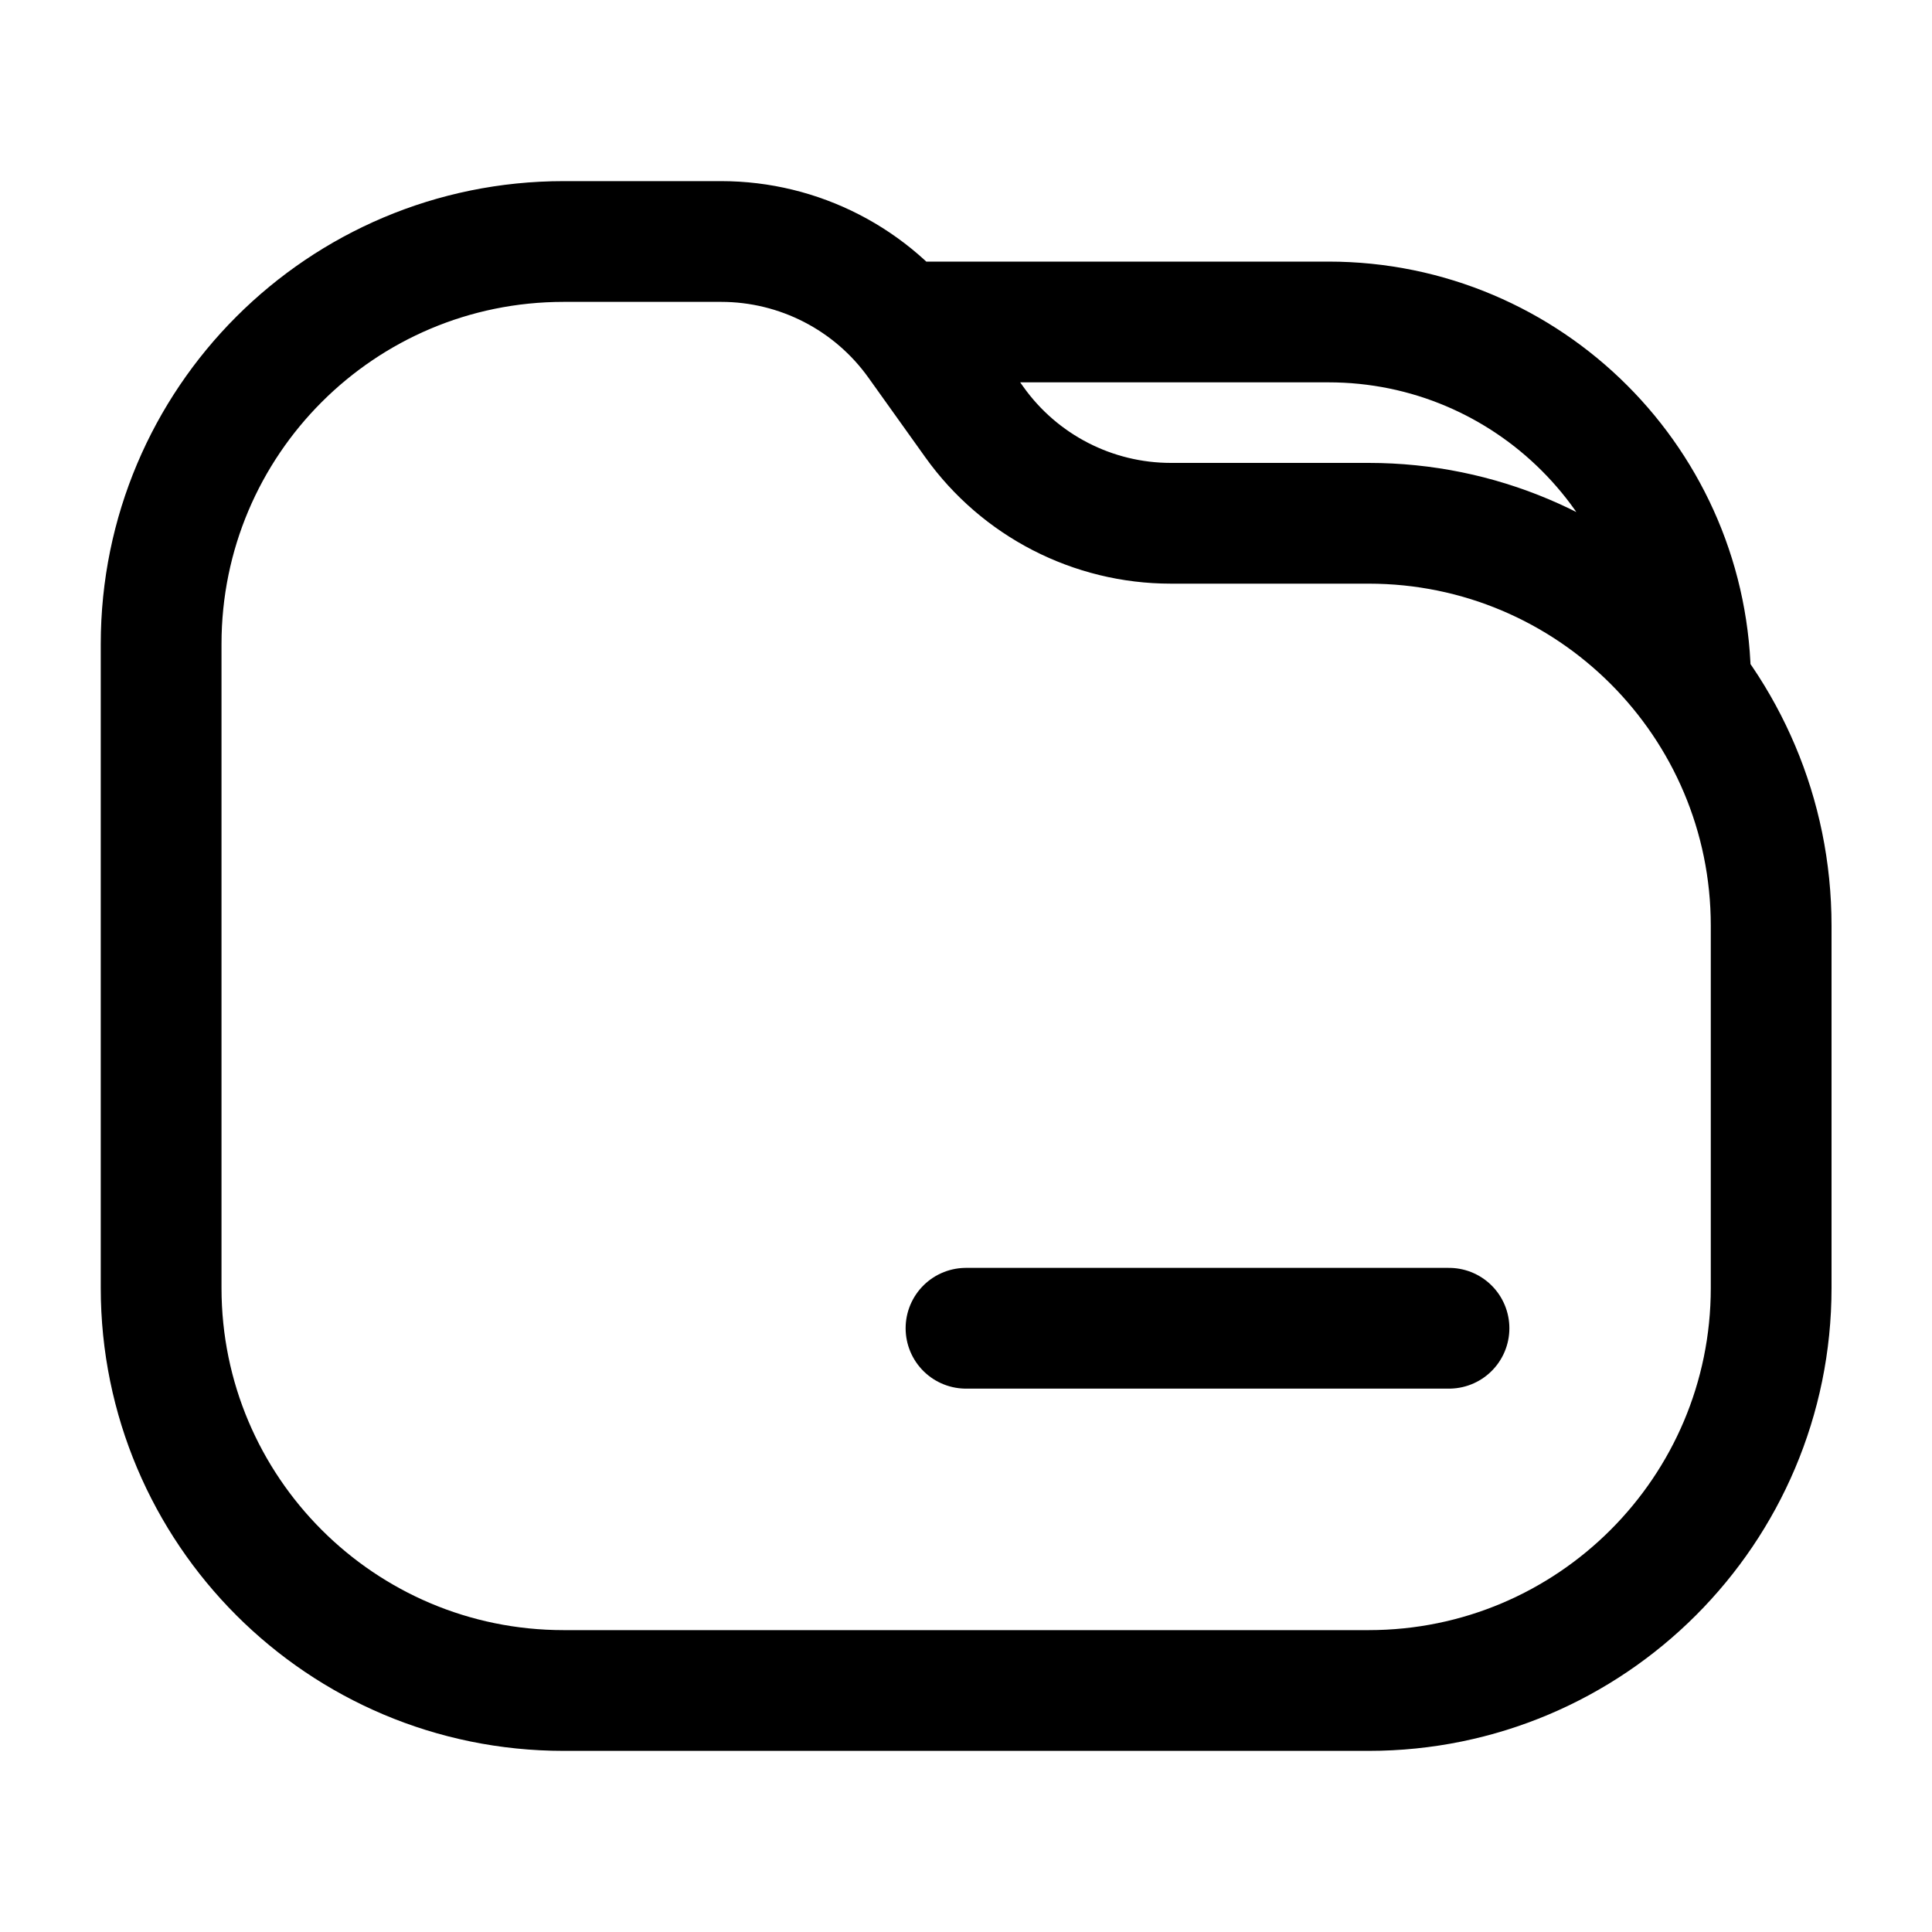
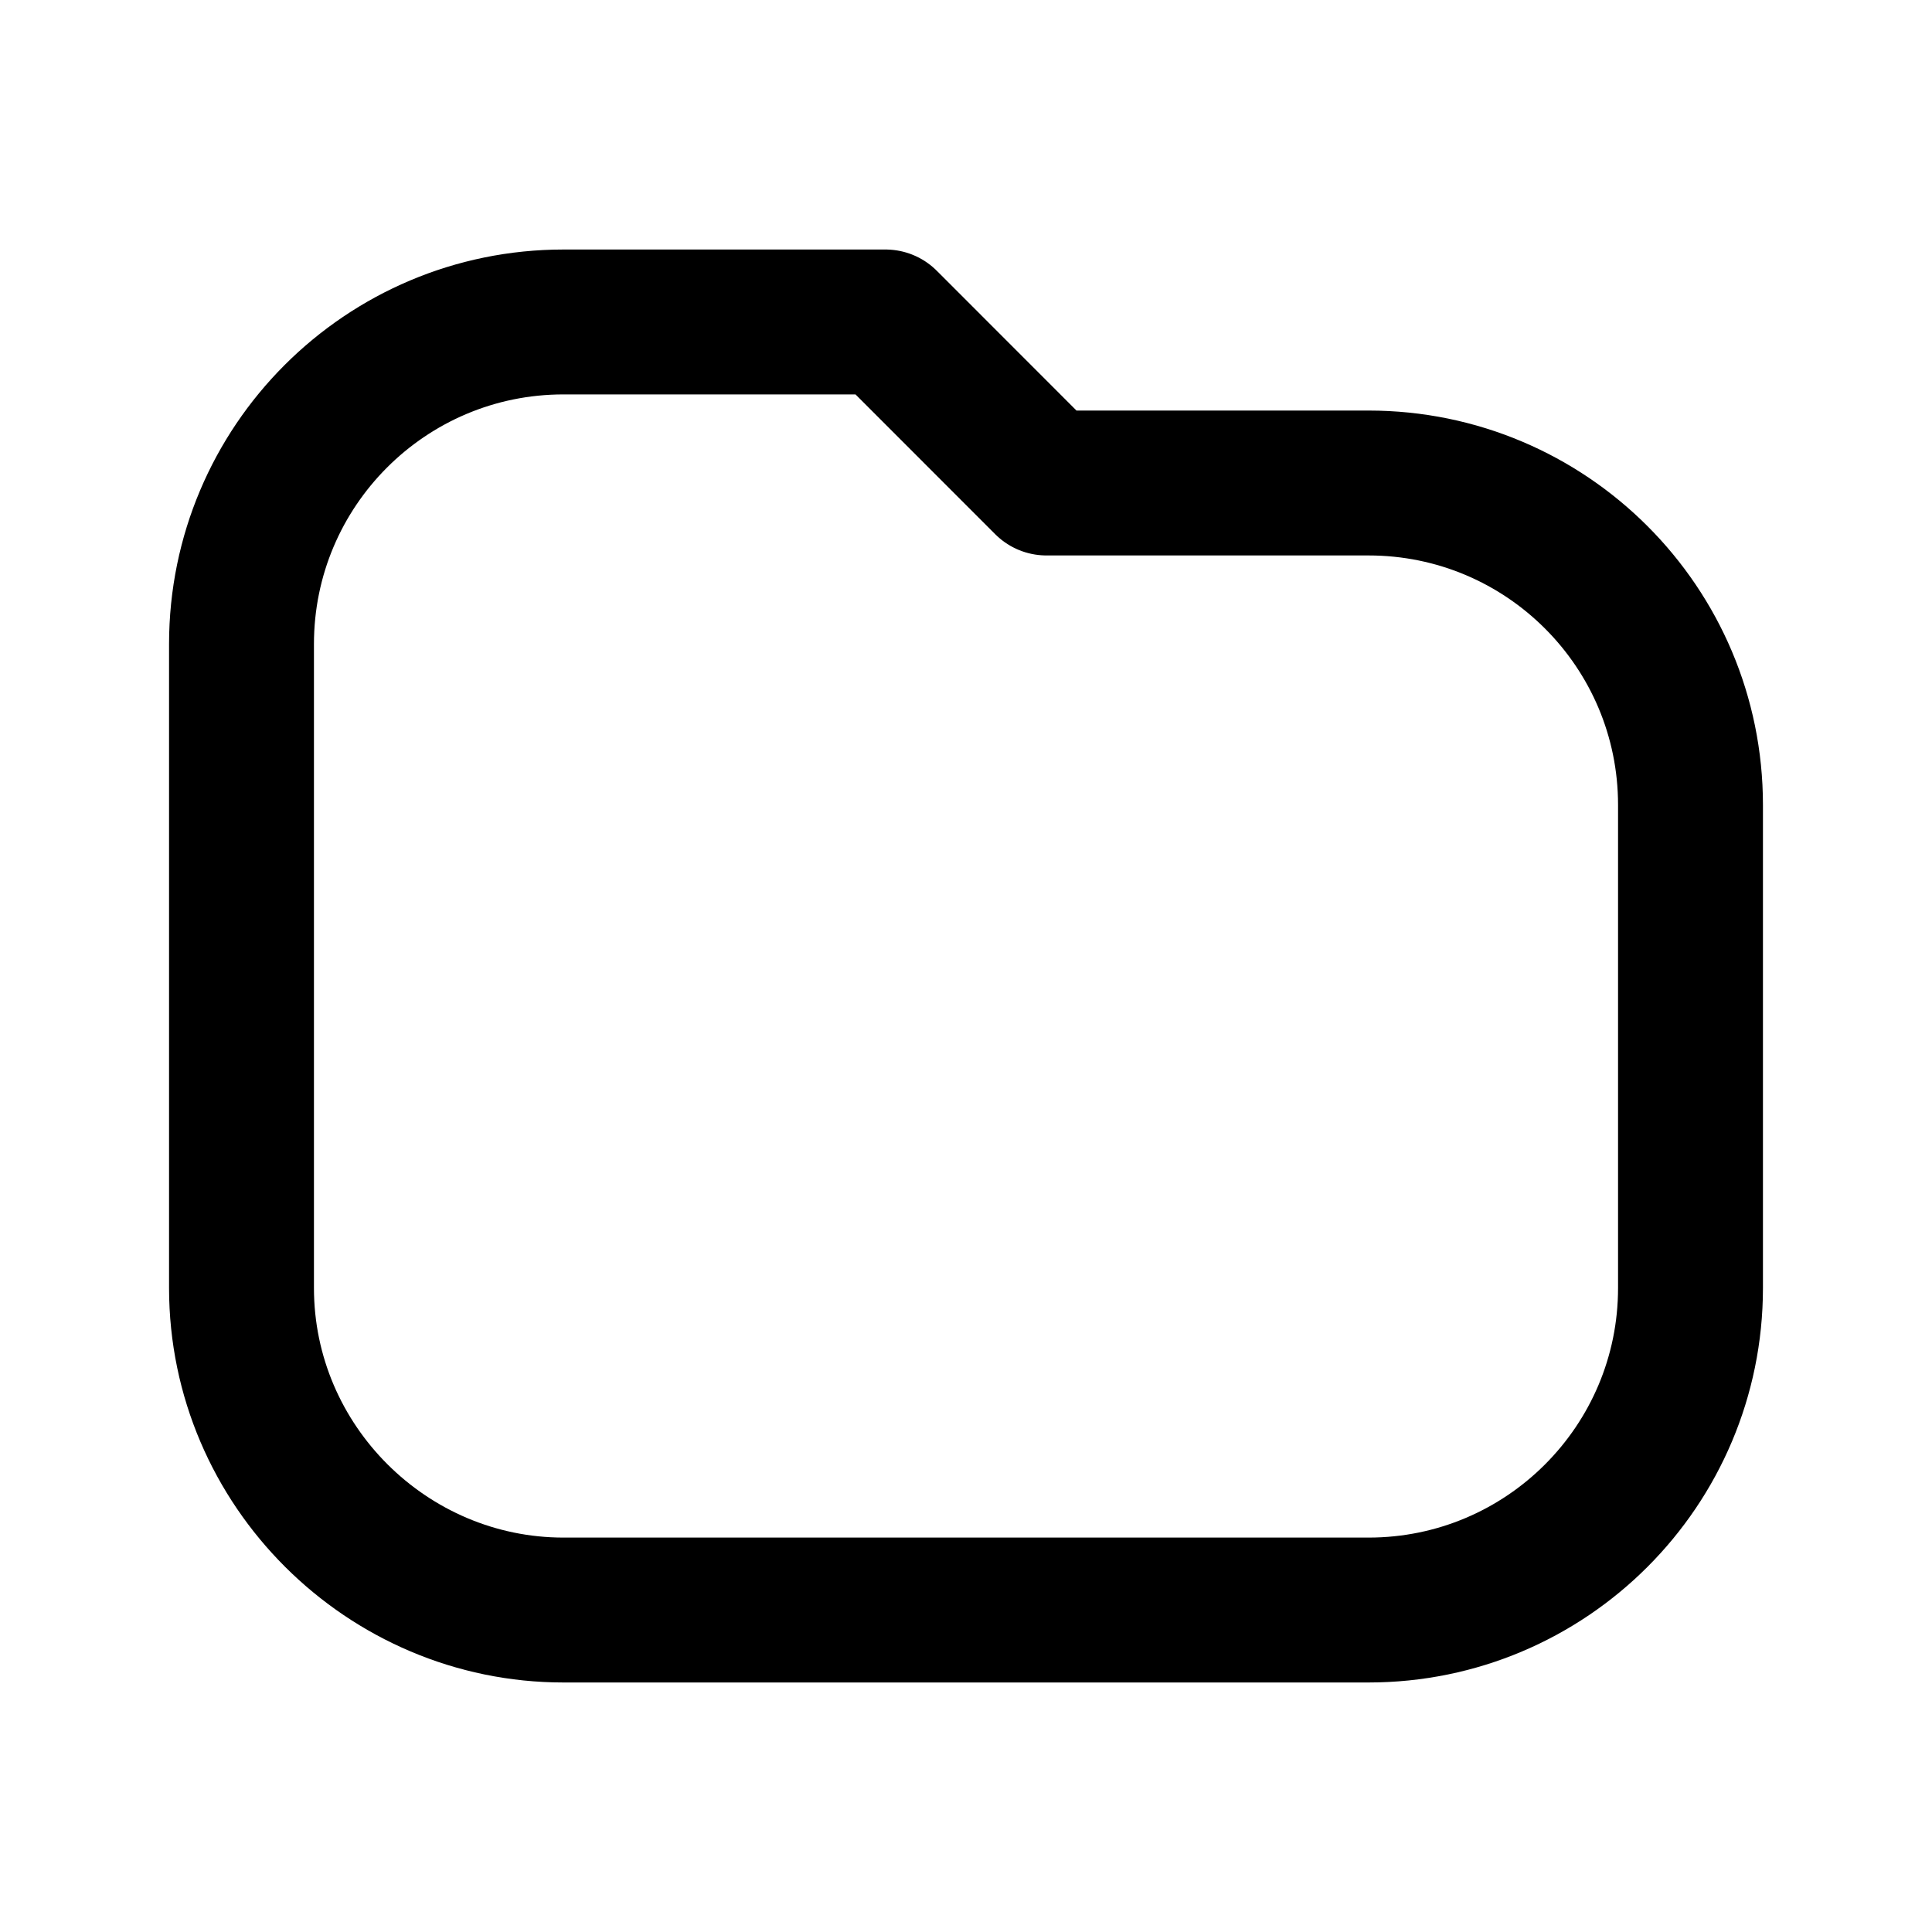
<svg xmlns="http://www.w3.org/2000/svg" width="20" height="20" viewBox="0 0 20 20" fill="none">
-   <path d="M9.168 3.333H13.751C15.822 3.333 17.501 5.012 17.501 7.083M10.087 4.37L9.499 3.547C9.03 2.89 8.272 2.5 7.465 2.5H5.835C3.533 2.5 1.668 4.365 1.668 6.667V13.333C1.668 15.634 3.533 17.5 5.835 17.5H14.168C16.469 17.5 18.335 15.634 18.335 13.333V9.583C18.335 7.282 16.469 5.417 14.168 5.417H12.121C11.314 5.417 10.556 5.027 10.087 4.37Z" stroke="currentColor" stroke-width="1.25" />
-   <path d="M10 13.75H15" stroke="currentColor" stroke-width="1.25" stroke-linecap="round" stroke-linejoin="round" />
+   <path d="M2.5 6.667V13.333C2.5 15.174 4.009 16.667 5.833 16.667H14.167C16.008 16.667 17.5 15.174 17.5 13.333V8.333C17.5 6.492 16.008 5 14.167 5H10.833L9.167 3.333H5.833C3.992 3.333 2.5 4.826 2.5 6.667Z" stroke="currentColor" stroke-width="1.5" stroke-linecap="round" stroke-linejoin="round" />
</svg>
